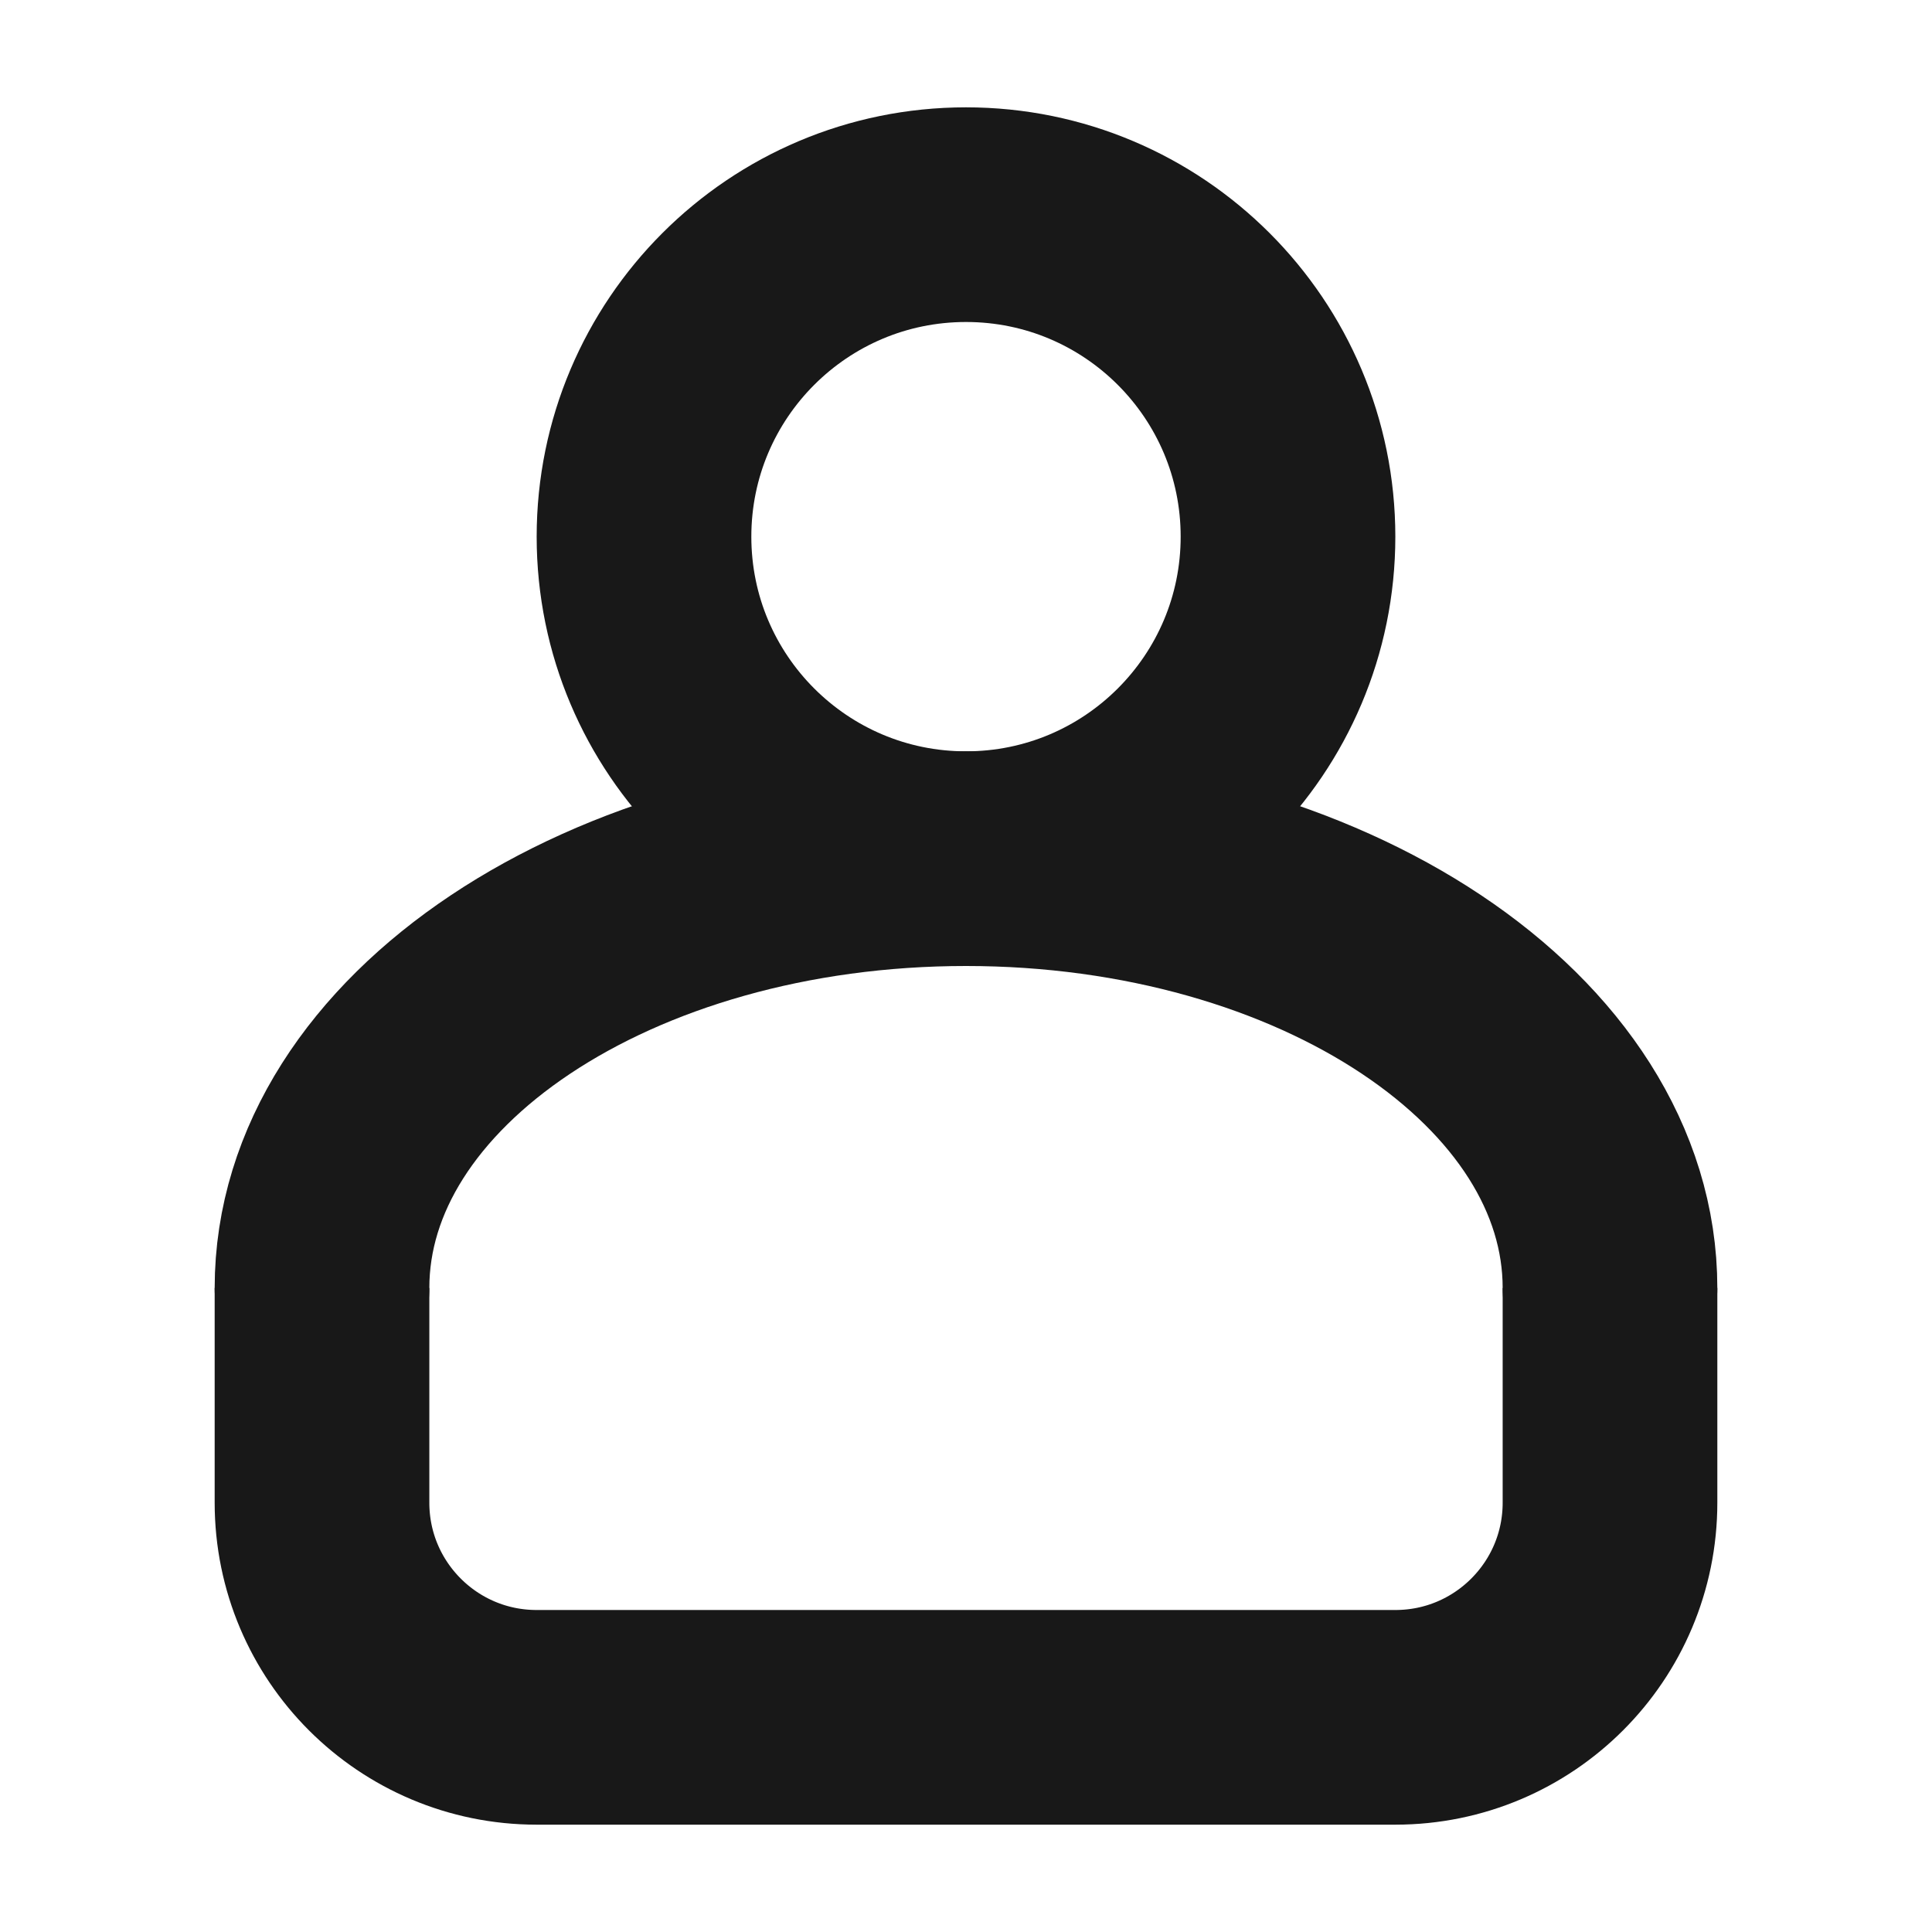
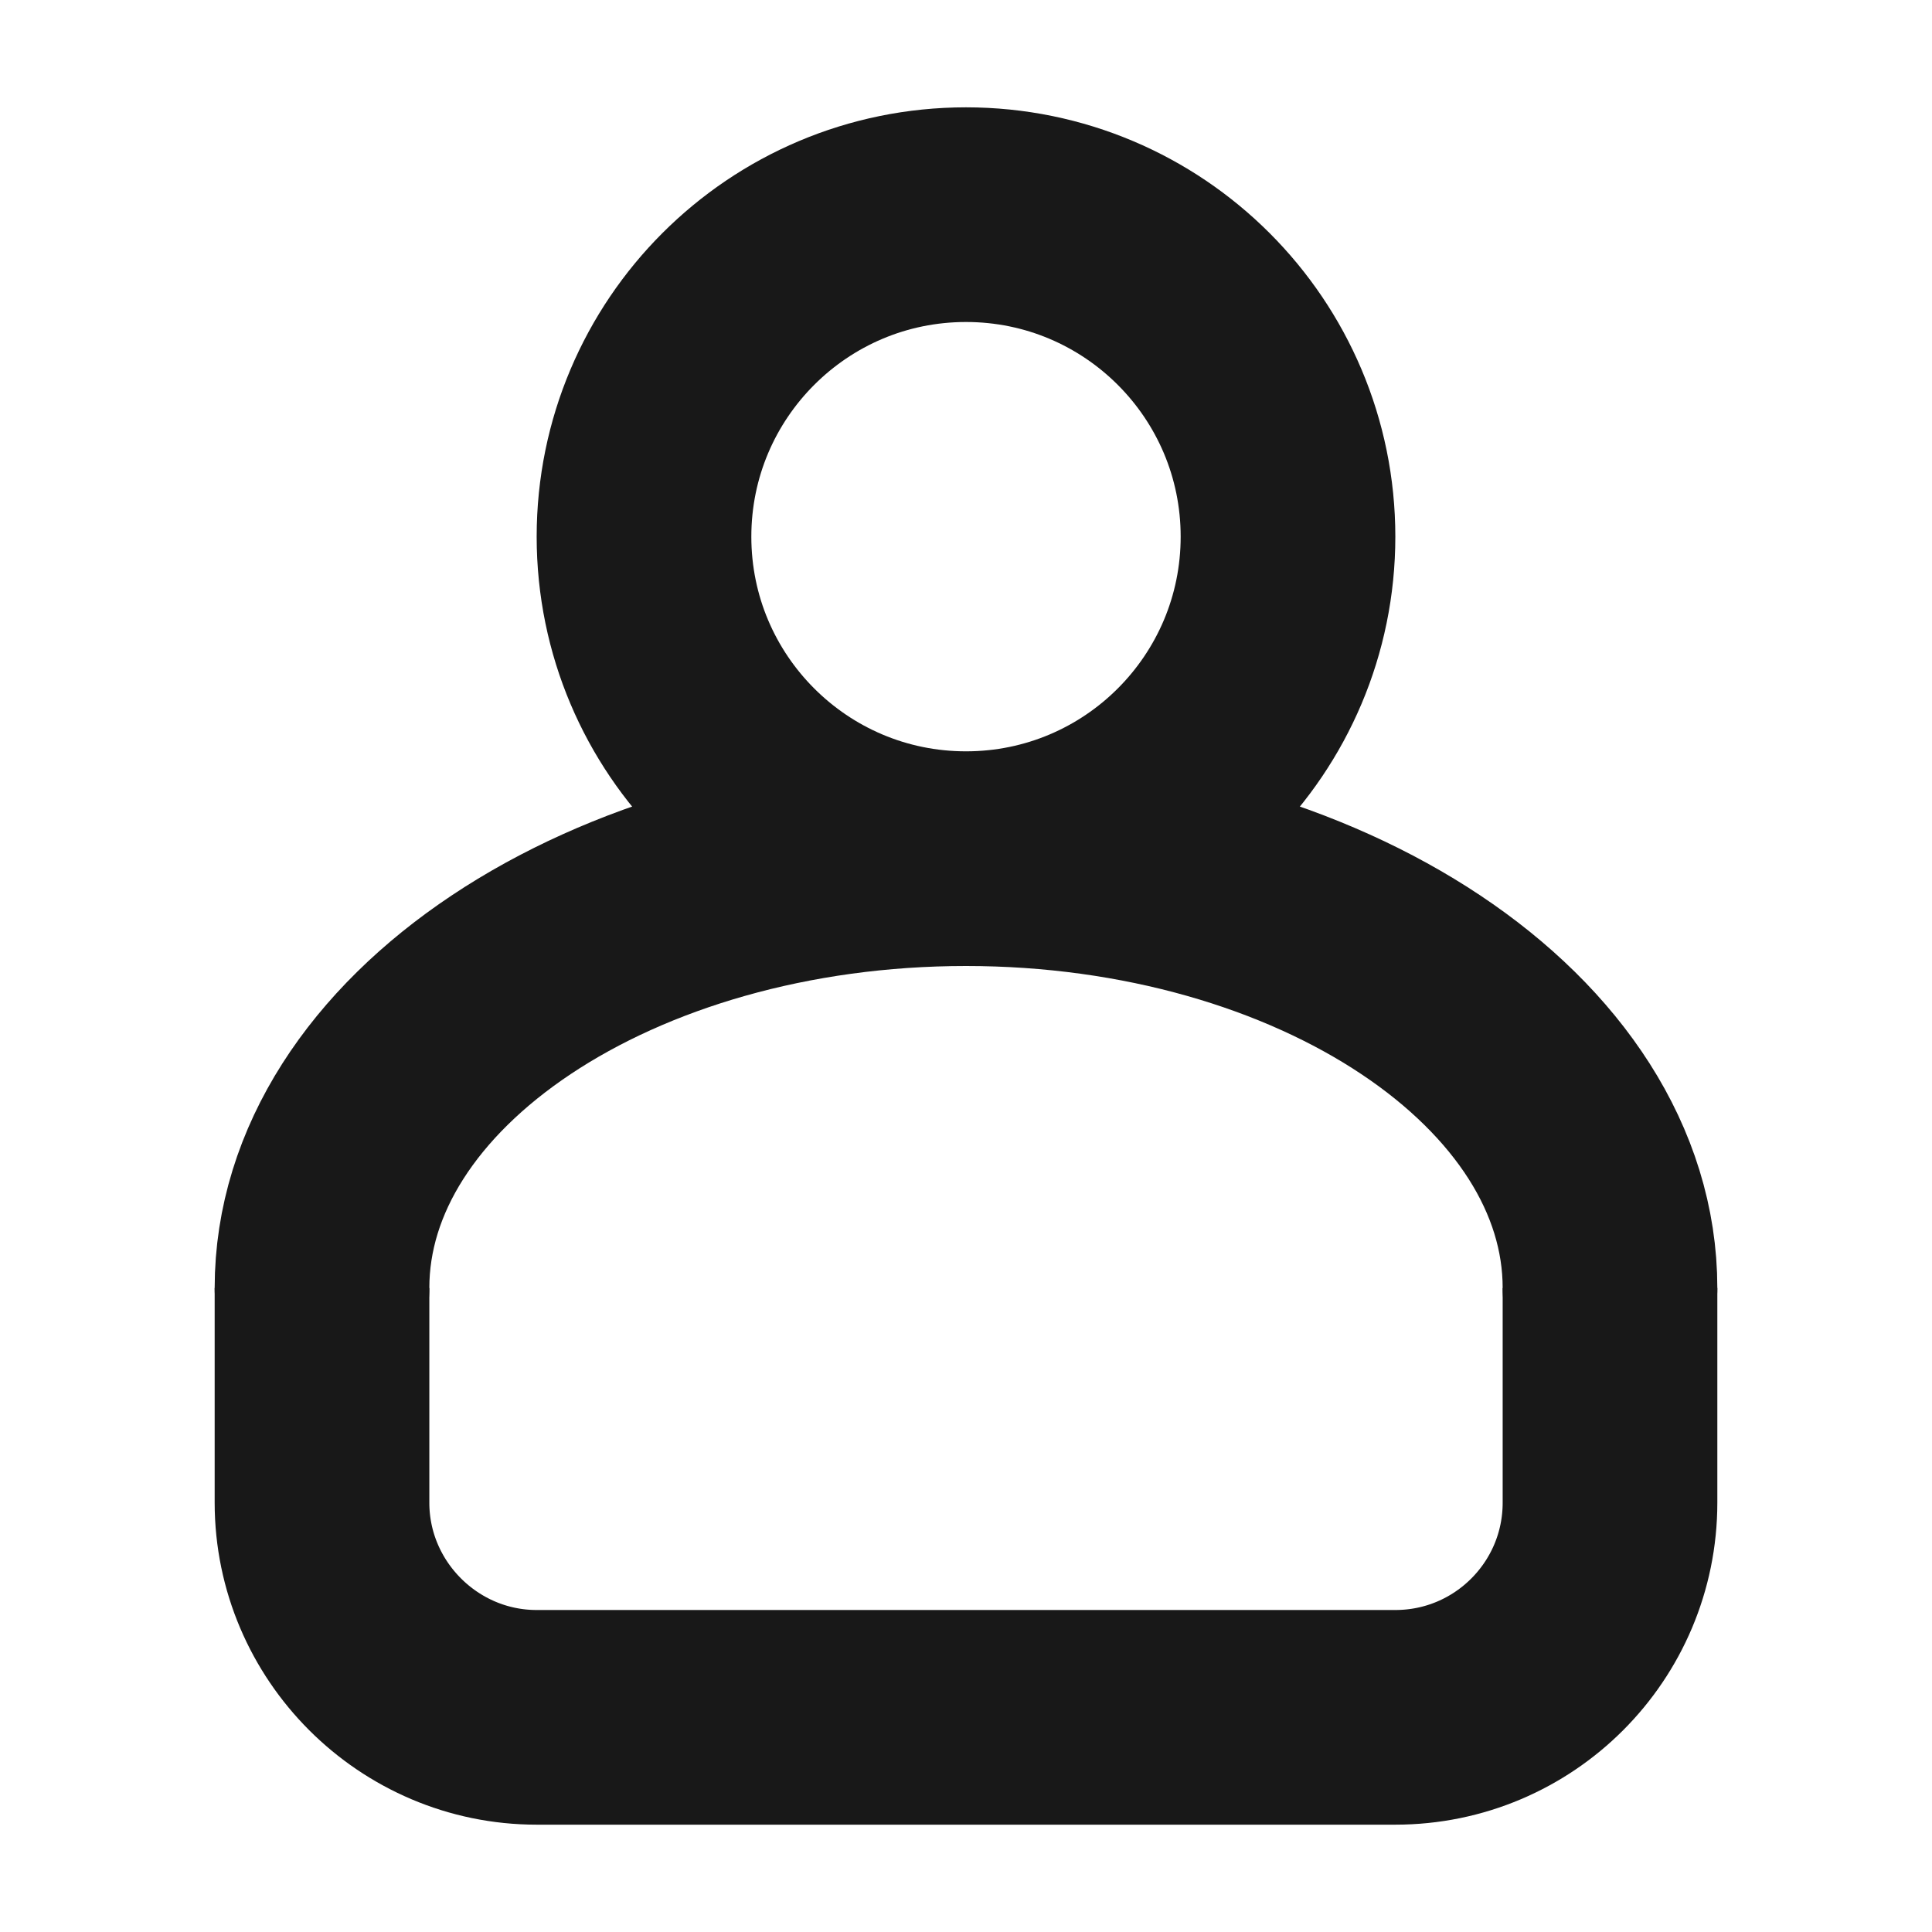
- <svg xmlns="http://www.w3.org/2000/svg" width="18px" height="18px" viewBox="0 0 18 18" version="1.1">
-   <g id="icon" stroke="none" stroke-width="1" fill="none" fill-rule="evenodd">
-     <g id="Group-3">
-       <rect id="Rectangle" fill="#FFFFFF" x="0" y="0" width="18" height="18" />
-       <path d="M15,12 C15,9.791 12.314,8 9,8 C5.686,8 3,9.791 3,12" id="Stroke-13" stroke="#181818" stroke-width="2" stroke-linecap="round" />
-       <path d="M9,8 C10.657,8 12,6.657 12,5 C12,3.343 10.657,2 9,2 C7.343,2 6,3.343 6,5 C6,6.657 7.343,8 9,8 L9,8 Z" id="Stroke-15" stroke="#181818" stroke-width="2" stroke-linecap="round" />
-       <path d="M3,12 L3,14 L3,14 C3,15.105 3.895,16 5,16 L13,16 L13,16 C14.105,16 15,15.105 15,14 L15,12" id="Path-3" stroke="#181818" stroke-width="2" />
-     </g>
+ <svg xmlns="http://www.w3.org/2000/svg" width="18" height="18">
+   <g id="icon" fill="none" fill-rule="evenodd">
+     <path fill="#FFF" d="M0 0h18v18H0z" />
+     <path d="M15 12c0-2.2-2.7-4-6-4s-6 1.8-6 4M9 8a3 3 0 1 0 0-6 3 3 0 0 0 0 6z" stroke="#181818" stroke-width="2" stroke-linecap="round" />
+     <path d="M3 12v2c0 1.1.9 2 2 2h8a2 2 0 0 0 2-2v-2" stroke="#181818" stroke-width="2" />
  </g>
</svg>
